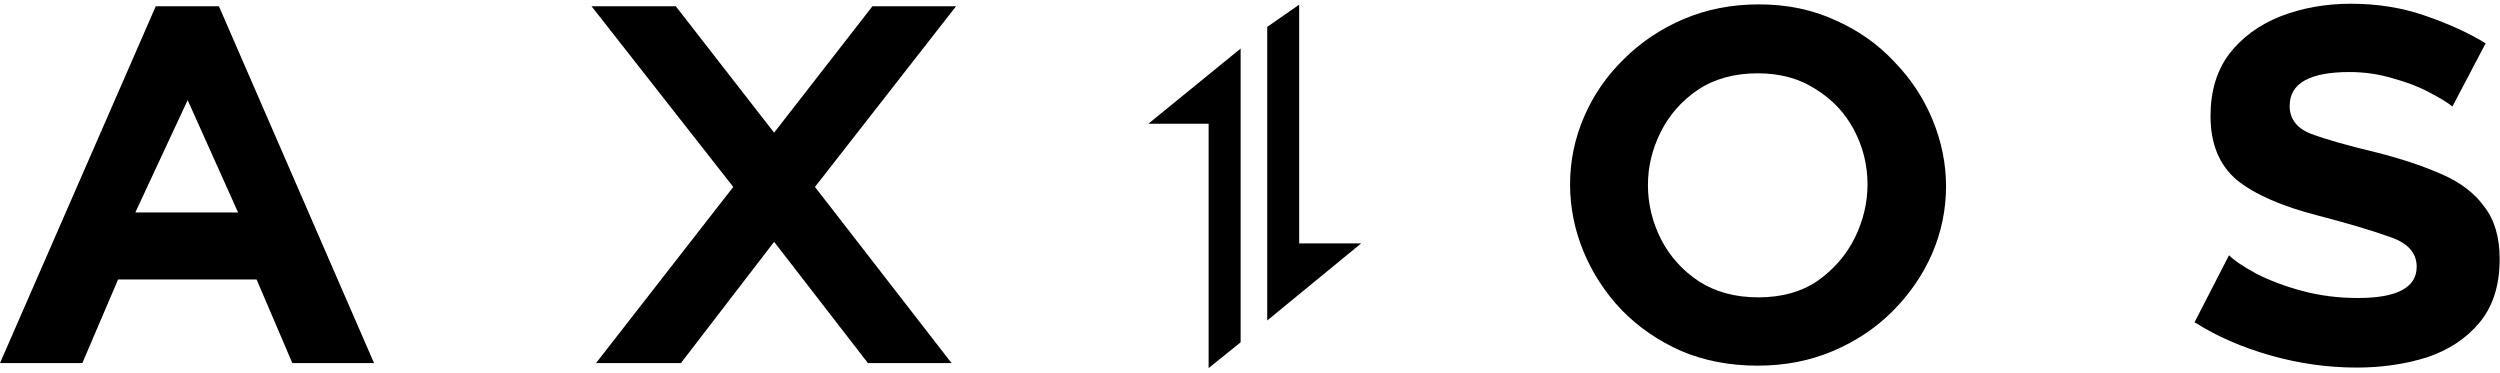
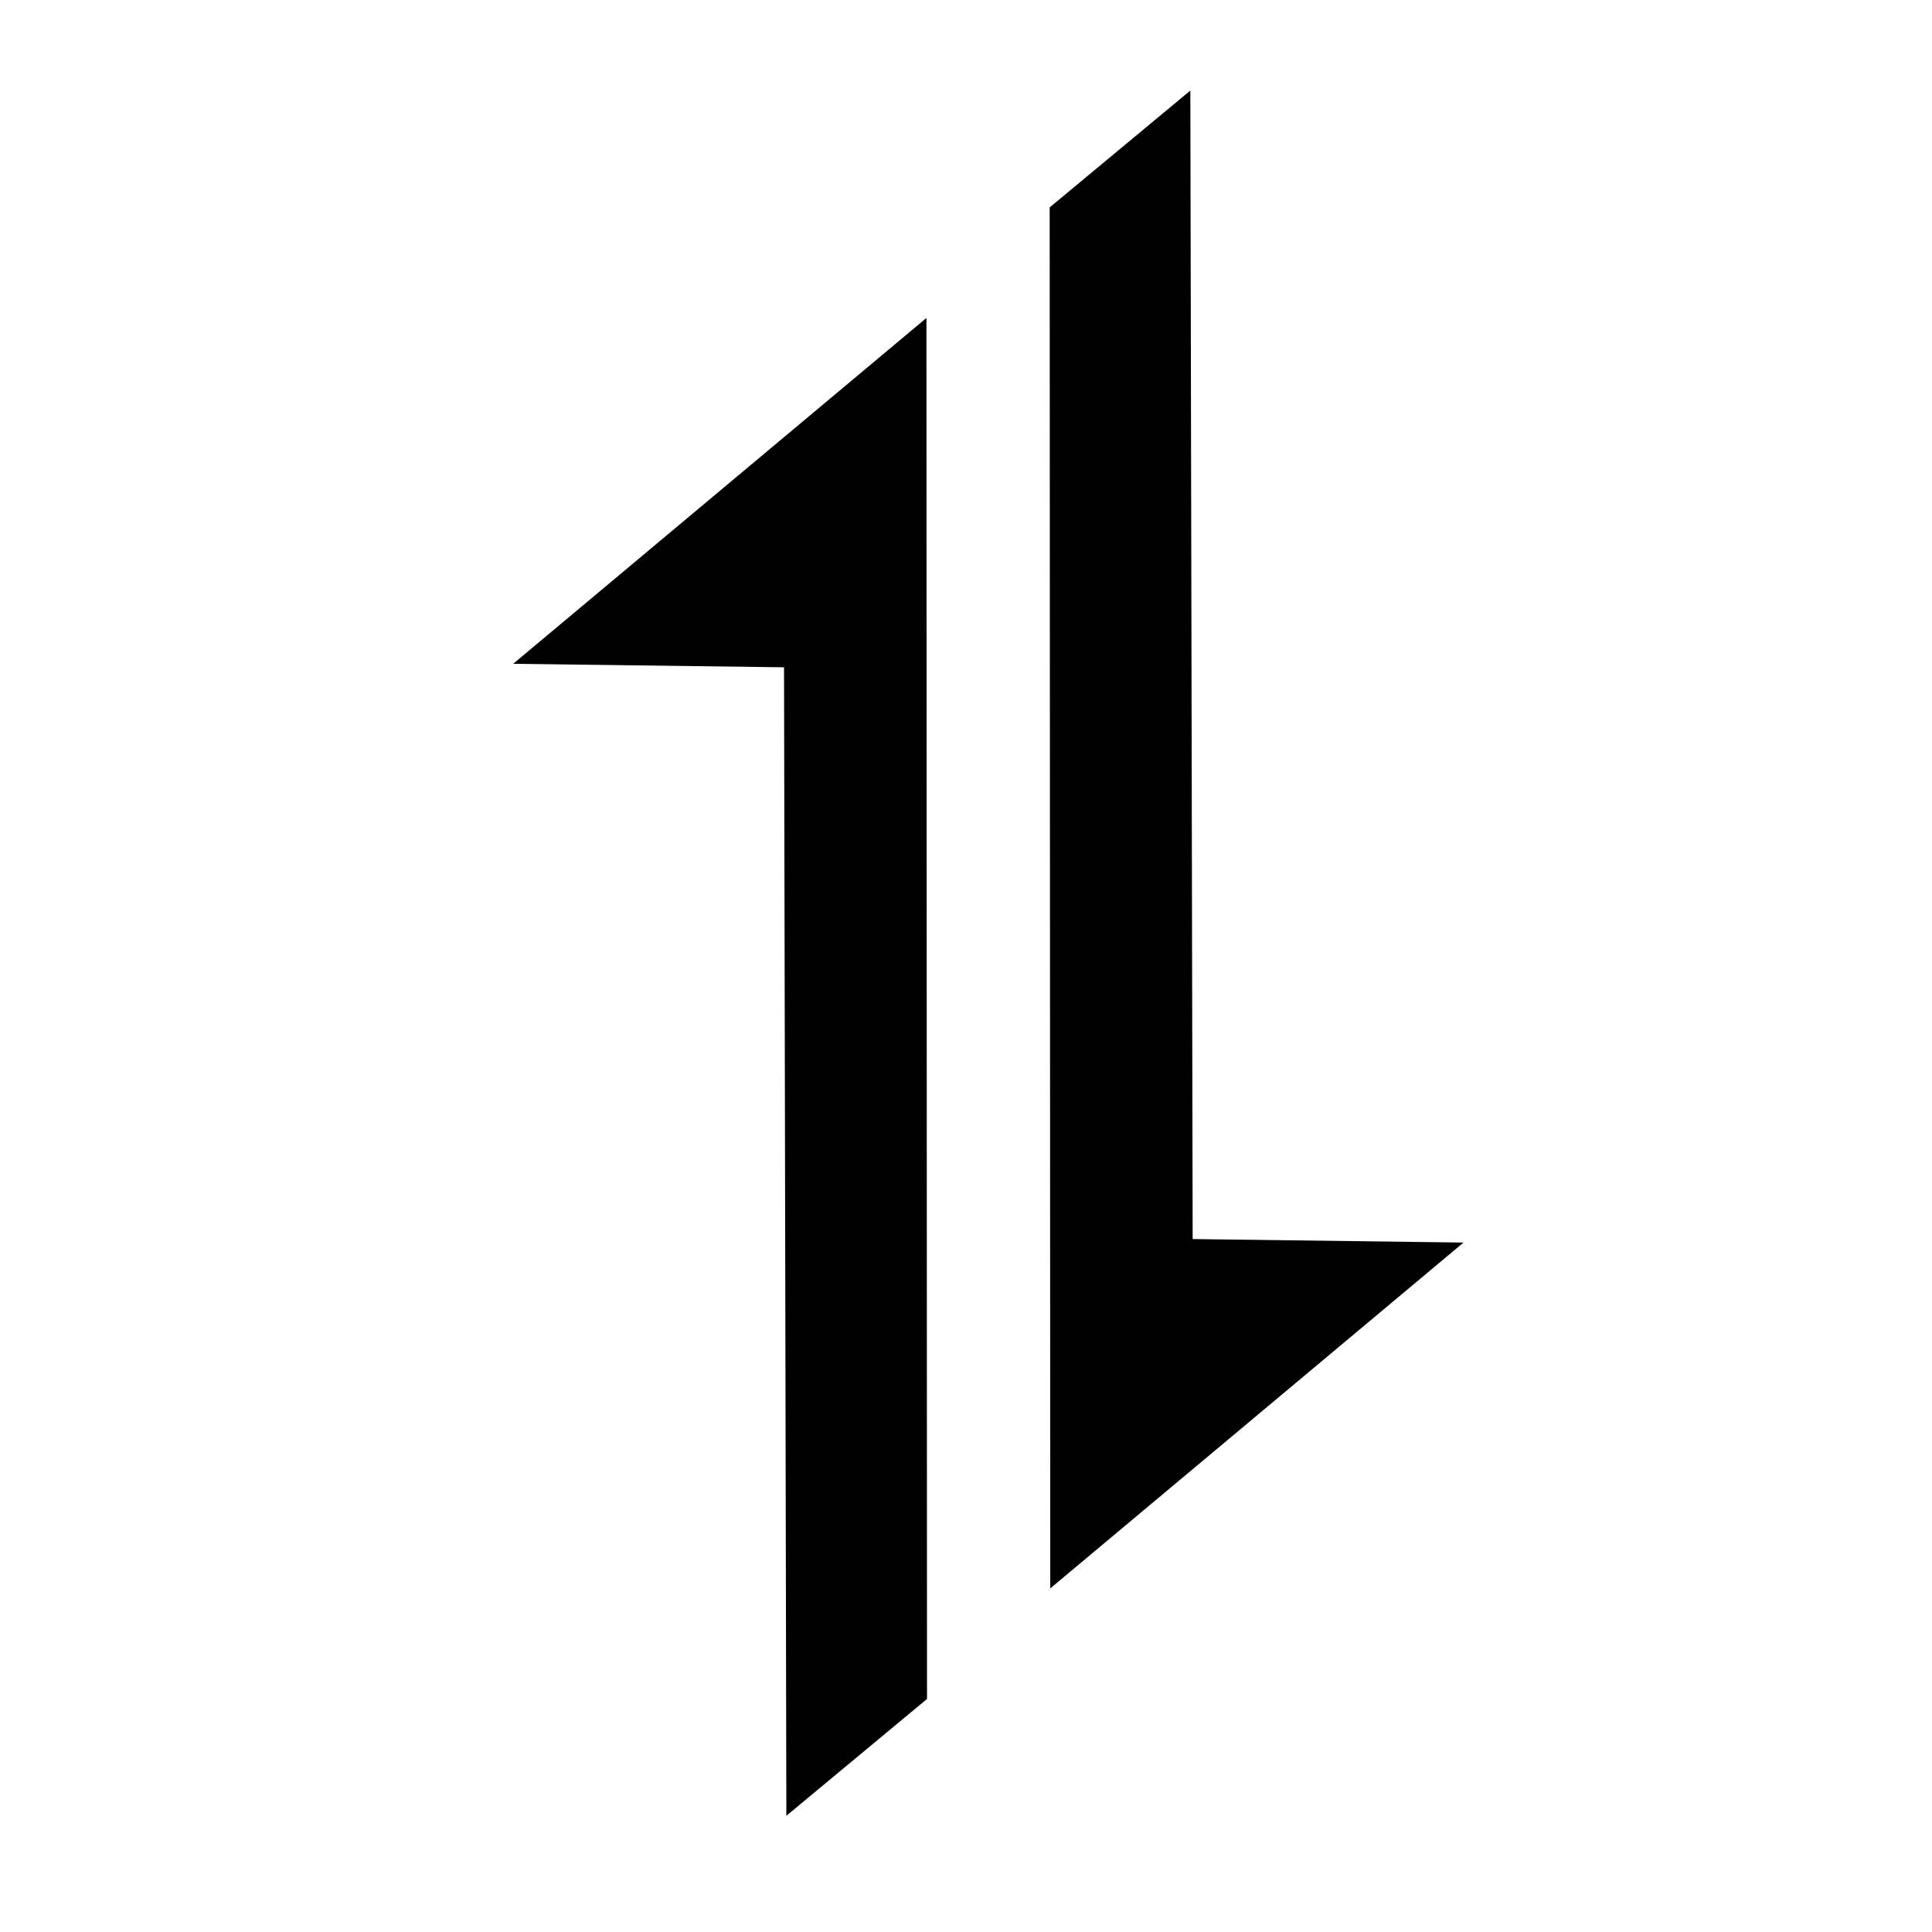
- <svg xmlns="http://www.w3.org/2000/svg" width="188" height="28" viewBox="0 0 188 28" fill="none">
-   <path d="M93.295 3.652L86.356 9.305H90.888V27.68L93.295 25.741V3.652Z" fill="#000000" />
-   <path d="M95.295 24.1L102.356 18.305H97.698V0.35L95.295 2.023V24.1Z" fill="#000000" />
-   <path d="M182.695 6.953C183.495 7.369 184.071 7.721 184.423 8.009L186.919 3.257C185.671 2.489 184.167 1.801 182.407 1.193C180.679 0.585 178.807 0.281 176.791 0.281C174.871 0.281 173.095 0.601 171.463 1.241C169.863 1.881 168.583 2.825 167.623 4.073C166.695 5.321 166.231 6.873 166.231 8.729C166.231 10.809 166.887 12.409 168.199 13.529C169.543 14.617 171.591 15.513 174.343 16.217C176.551 16.793 178.327 17.321 179.671 17.801C181.047 18.249 181.735 19.001 181.735 20.057C181.735 21.625 180.263 22.409 177.319 22.409C175.847 22.409 174.455 22.233 173.143 21.881C171.831 21.529 170.679 21.097 169.687 20.585C168.727 20.073 168.039 19.609 167.623 19.193L165.031 24.233C166.695 25.289 168.599 26.121 170.743 26.729C172.887 27.337 175.047 27.641 177.223 27.641C179.111 27.641 180.871 27.385 182.503 26.873C184.135 26.329 185.447 25.465 186.439 24.281C187.463 23.065 187.975 21.465 187.975 19.481C187.975 17.849 187.591 16.537 186.823 15.545C186.087 14.521 185.015 13.705 183.607 13.097C182.231 12.489 180.599 11.945 178.711 11.465C176.567 10.953 174.935 10.489 173.815 10.073C172.727 9.657 172.183 8.953 172.183 7.961C172.183 6.265 173.687 5.417 176.695 5.417C177.815 5.417 178.903 5.577 179.959 5.897C181.015 6.185 181.927 6.537 182.695 6.953Z" fill="#000000" />
-   <path fill-rule="evenodd" clip-rule="evenodd" d="M132.182 27.497C130.07 27.497 128.15 27.129 126.422 26.393C124.694 25.625 123.205 24.601 121.957 23.321C120.709 22.009 119.749 20.537 119.077 18.905C118.406 17.273 118.069 15.593 118.069 13.865C118.069 12.105 118.421 10.409 119.125 8.777C119.829 7.145 120.822 5.705 122.102 4.457C123.382 3.177 124.885 2.169 126.613 1.433C128.341 0.697 130.229 0.329 132.277 0.329C134.389 0.329 136.31 0.729 138.038 1.529C139.766 2.297 141.238 3.337 142.454 4.649C143.702 5.929 144.661 7.385 145.333 9.017C146.005 10.649 146.342 12.313 146.342 14.009C146.342 15.769 145.99 17.465 145.286 19.097C144.582 20.697 143.589 22.137 142.309 23.417C141.061 24.665 139.574 25.657 137.846 26.393C136.118 27.129 134.23 27.497 132.182 27.497ZM123.925 13.913C123.925 15.353 124.262 16.729 124.934 18.041C125.605 19.321 126.549 20.361 127.765 21.161C129.013 21.961 130.501 22.361 132.229 22.361C133.989 22.361 135.477 21.945 136.693 21.113C137.91 20.249 138.837 19.177 139.477 17.897C140.117 16.585 140.438 15.241 140.438 13.865C140.438 12.425 140.102 11.065 139.43 9.785C138.758 8.505 137.798 7.481 136.549 6.713C135.333 5.913 133.878 5.513 132.182 5.513C130.422 5.513 128.917 5.929 127.669 6.761C126.453 7.593 125.525 8.649 124.885 9.929C124.245 11.209 123.925 12.537 123.925 13.913Z" fill="#000000" />
-   <path fill-rule="evenodd" clip-rule="evenodd" d="M0 27.305L11.712 0.473H16.464L28.128 27.305H21.984L19.296 21.017H8.88L6.192 27.305H0ZM14.112 7.529L10.176 15.977H17.904L14.112 7.529Z" fill="#000000" />
-   <path d="M50.821 0.473L58.213 9.977L65.605 0.473H71.893L61.285 14.057L71.557 27.305H65.269L58.213 18.185L51.205 27.305H44.821L55.141 14.057L44.485 0.473H50.821Z" fill="#000000" />
+ <svg xmlns="http://www.w3.org/2000/svg" viewBox="0 0 128 128">
+   <path fill="#000" d="m 34,43.978 27.379,-22.912 0.038,91.495 -9.319,7.74 -0.154,-76.091 z" />
+   <path fill="#000" d="M 96.962,82.323 69.583,105.235 69.544,13.74 78.863,6 l 0.154,76.091 z" />
</svg>
